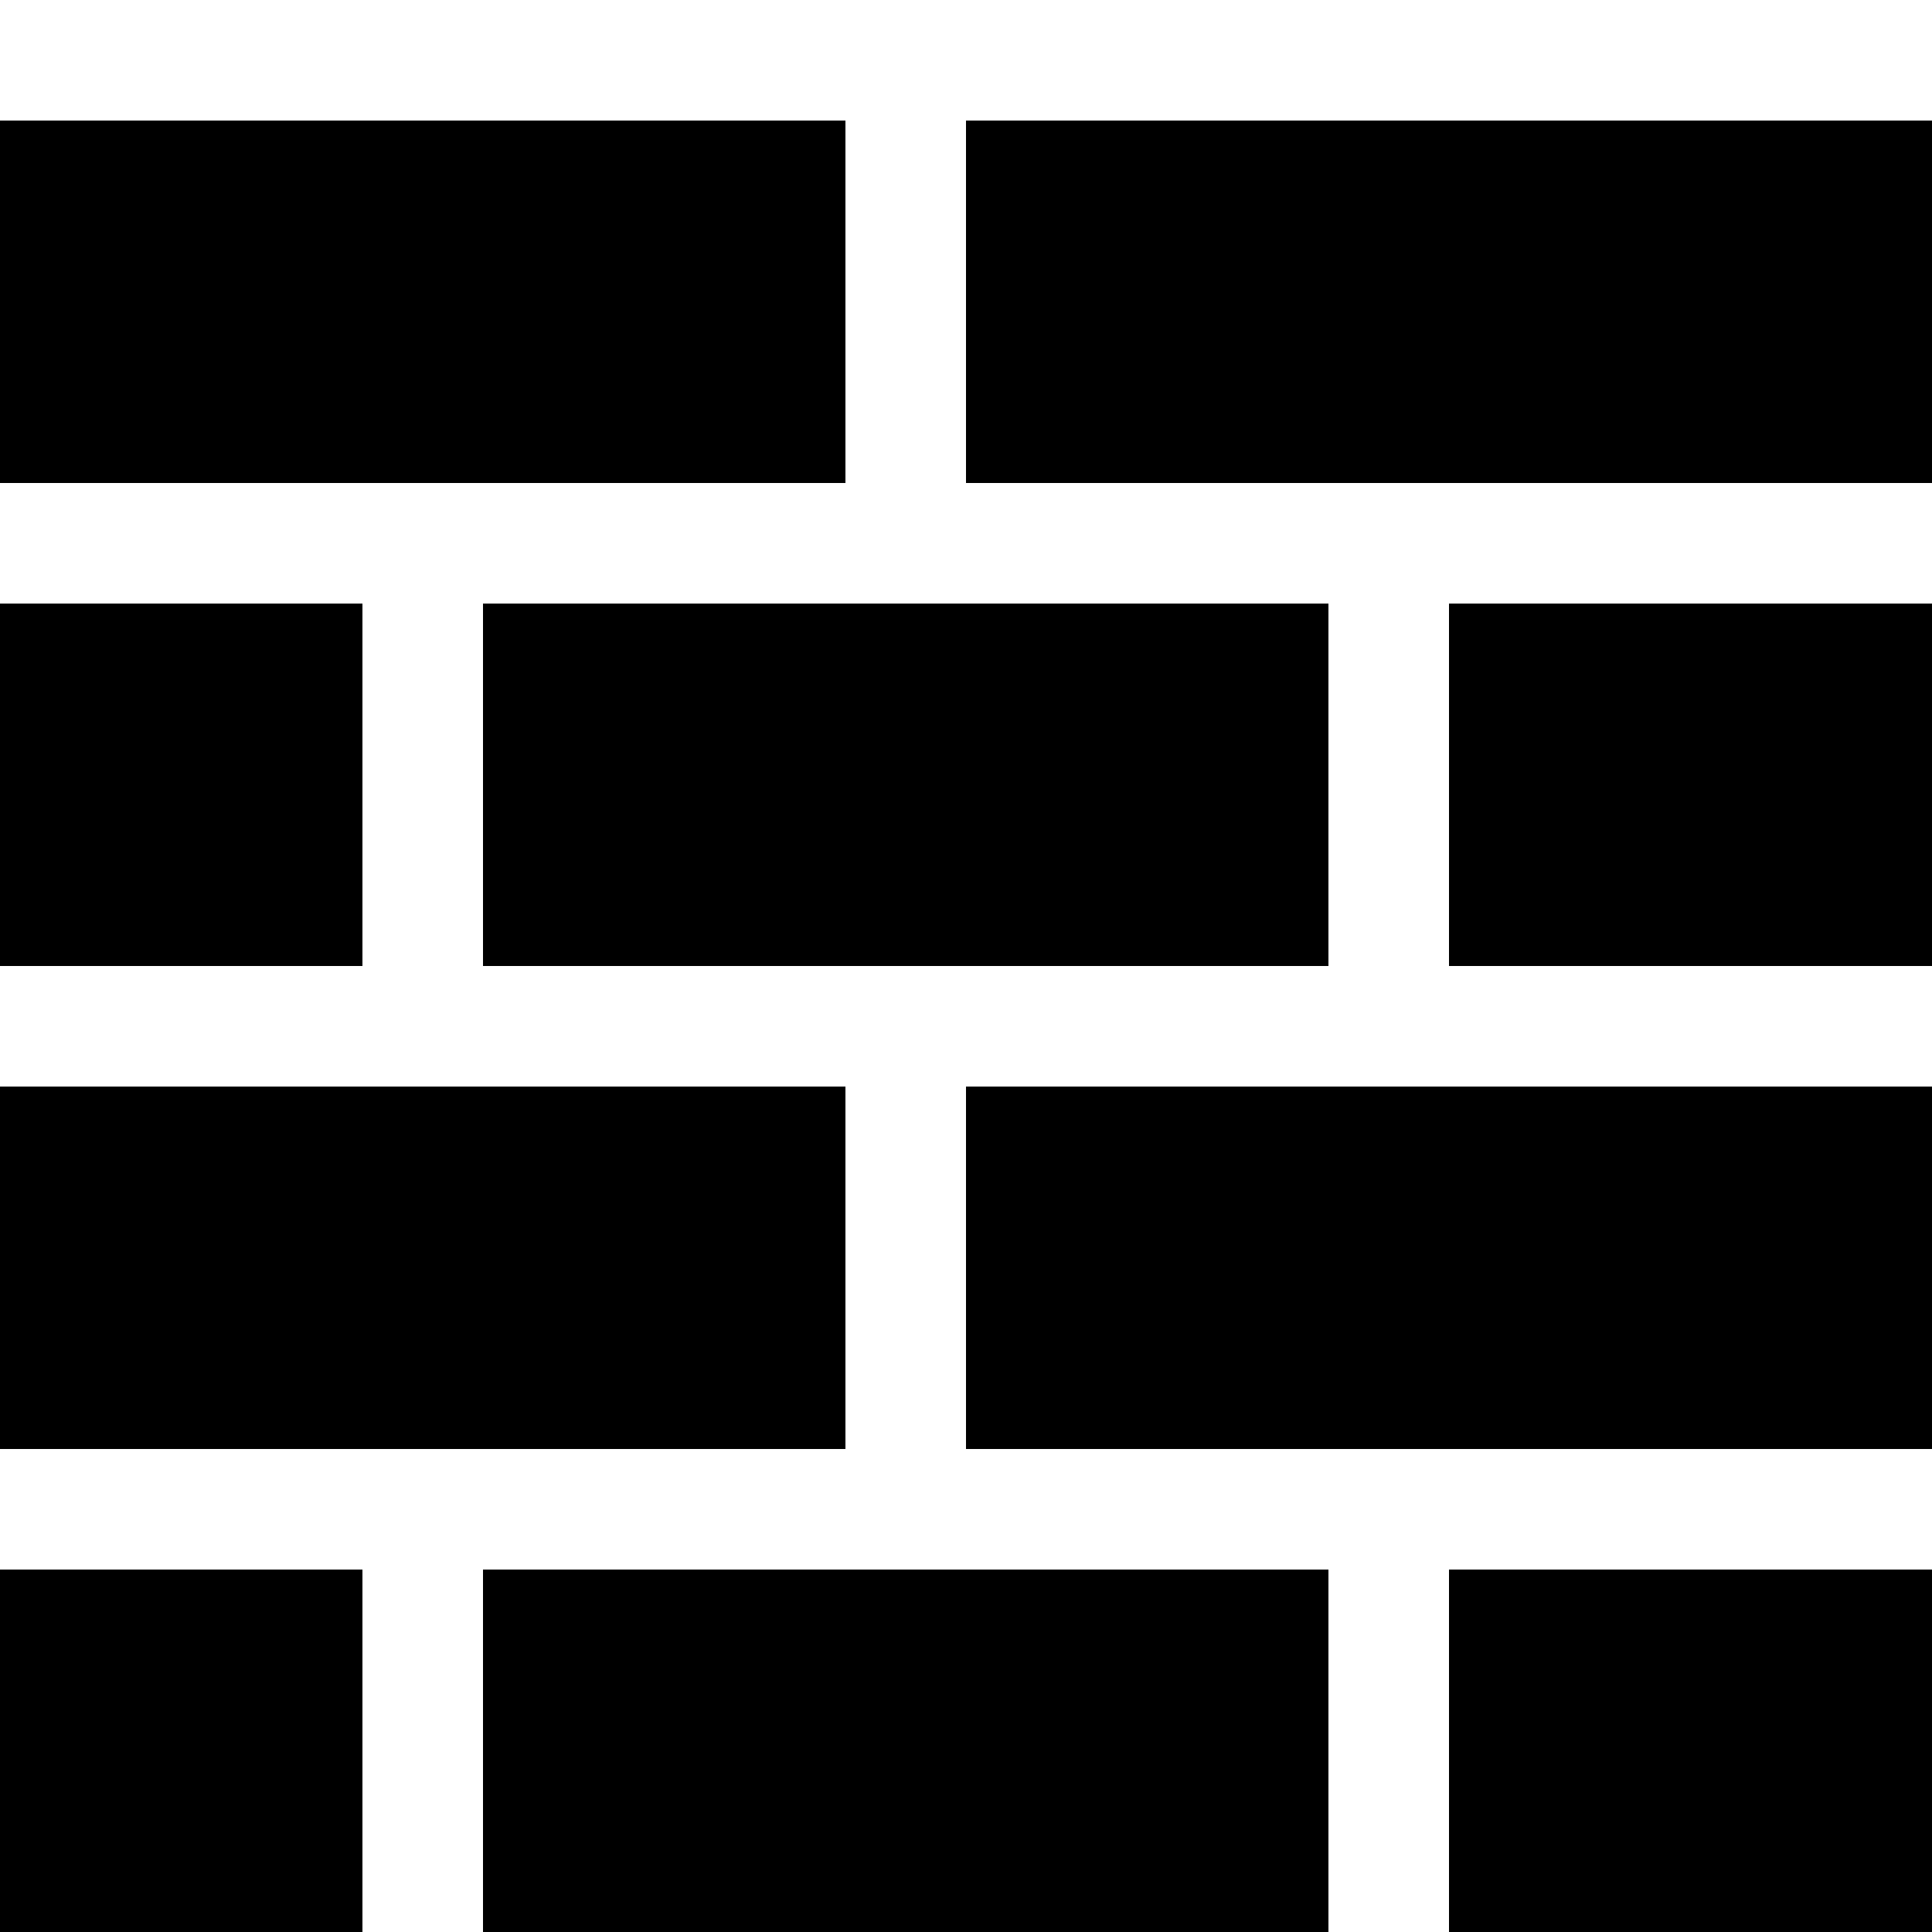
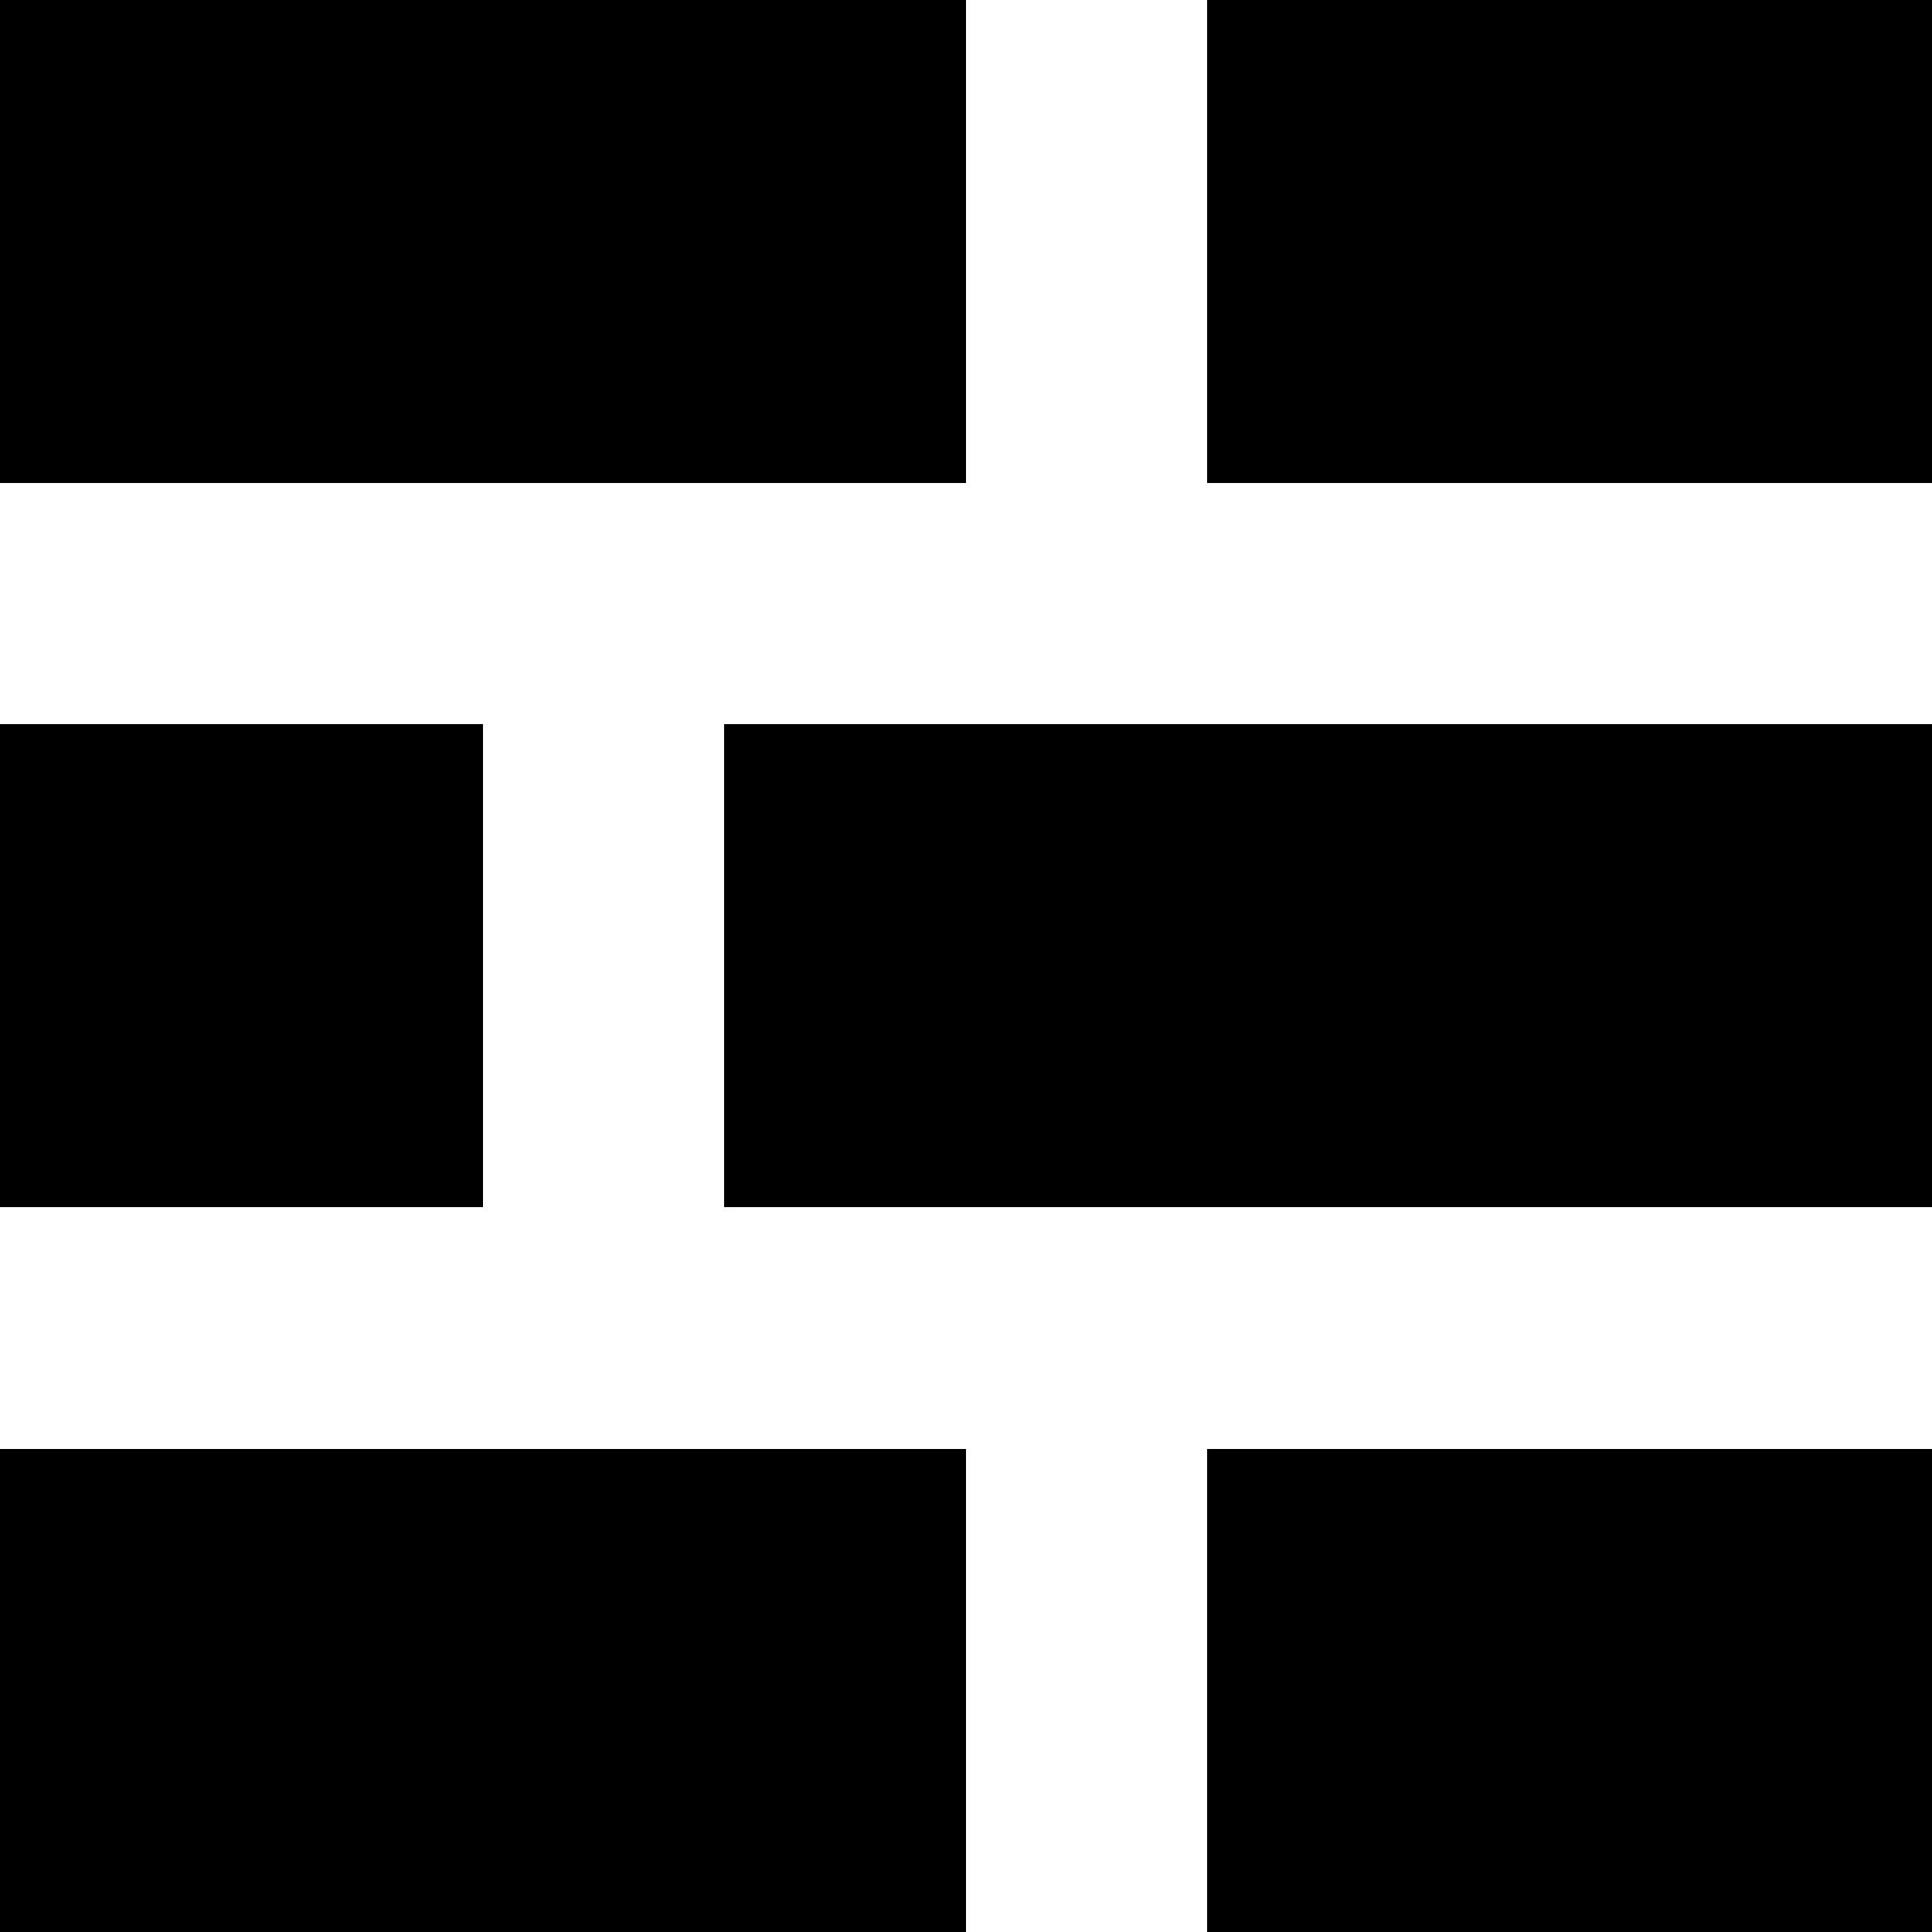
- <svg xmlns="http://www.w3.org/2000/svg" viewBox="0 0 16 16" width="16" height="16">
-   <path fill="currentColor" shape-rendering="crispEdges" d="M0 1h7v1h-7zM8 1h8v1h-8zM0 2h7v1h-7zM8 2h8v1h-8zM0 3h7v1h-7zM8 3h8v1h-8zM0 5h3v1h-3zM4 5h7v1h-7zM12 5h4v1h-4zM0 6h3v1h-3zM4 6h7v1h-7zM12 6h4v1h-4zM0 7h3v1h-3zM4 7h7v1h-7zM12 7h4v1h-4zM0 9h7v1h-7zM8 9h8v1h-8zM0 10h7v1h-7zM8 10h8v1h-8zM0 11h7v1h-7zM8 11h8v1h-8zM0 13h3v1h-3zM4 13h7v1h-7zM12 13h4v1h-4zM0 14h3v1h-3zM4 14h7v1h-7zM12 14h4v1h-4zM0 15h3v1h-3zM4 15h7v1h-7zM12 15h4v1h-4z" />
+ <svg xmlns="http://www.w3.org/2000/svg" viewBox="0 0 8 8" width="8" height="8">
+   <g fill="currentColor" shape-rendering="crispEdges">
+     <rect x="0" y="0" width="1" height="1" />
+     <rect x="1" y="0" width="1" height="1" />
+     <rect x="2" y="0" width="1" height="1" />
+     <rect x="3" y="0" width="1" height="1" />
+     <rect x="5" y="0" width="1" height="1" />
+     <rect x="6" y="0" width="1" height="1" />
+     <rect x="7" y="0" width="1" height="1" />
+     <rect x="0" y="1" width="1" height="1" />
+     <rect x="1" y="1" width="1" height="1" />
+     <rect x="2" y="1" width="1" height="1" />
+     <rect x="3" y="1" width="1" height="1" />
+     <rect x="5" y="1" width="1" height="1" />
+     <rect x="6" y="1" width="1" height="1" />
+     <rect x="7" y="1" width="1" height="1" />
+     <rect x="0" y="3" width="1" height="1" />
+     <rect x="1" y="3" width="1" height="1" />
+     <rect x="3" y="3" width="1" height="1" />
+     <rect x="4" y="3" width="1" height="1" />
+     <rect x="5" y="3" width="1" height="1" />
+     <rect x="6" y="3" width="1" height="1" />
+     <rect x="7" y="3" width="1" height="1" />
+     <rect x="0" y="4" width="1" height="1" />
+     <rect x="1" y="4" width="1" height="1" />
+     <rect x="3" y="4" width="1" height="1" />
+     <rect x="4" y="4" width="1" height="1" />
+     <rect x="5" y="4" width="1" height="1" />
+     <rect x="6" y="4" width="1" height="1" />
+     <rect x="7" y="4" width="1" height="1" />
+     <rect x="0" y="6" width="1" height="1" />
+     <rect x="1" y="6" width="1" height="1" />
+     <rect x="2" y="6" width="1" height="1" />
+     <rect x="3" y="6" width="1" height="1" />
+     <rect x="5" y="6" width="1" height="1" />
+     <rect x="6" y="6" width="1" height="1" />
+     <rect x="7" y="6" width="1" height="1" />
+     <rect x="0" y="7" width="1" height="1" />
+     <rect x="1" y="7" width="1" height="1" />
+     <rect x="2" y="7" width="1" height="1" />
+     <rect x="3" y="7" width="1" height="1" />
+     <rect x="5" y="7" width="1" height="1" />
+     <rect x="6" y="7" width="1" height="1" />
+     <rect x="7" y="7" width="1" height="1" />
+   </g>
</svg>
